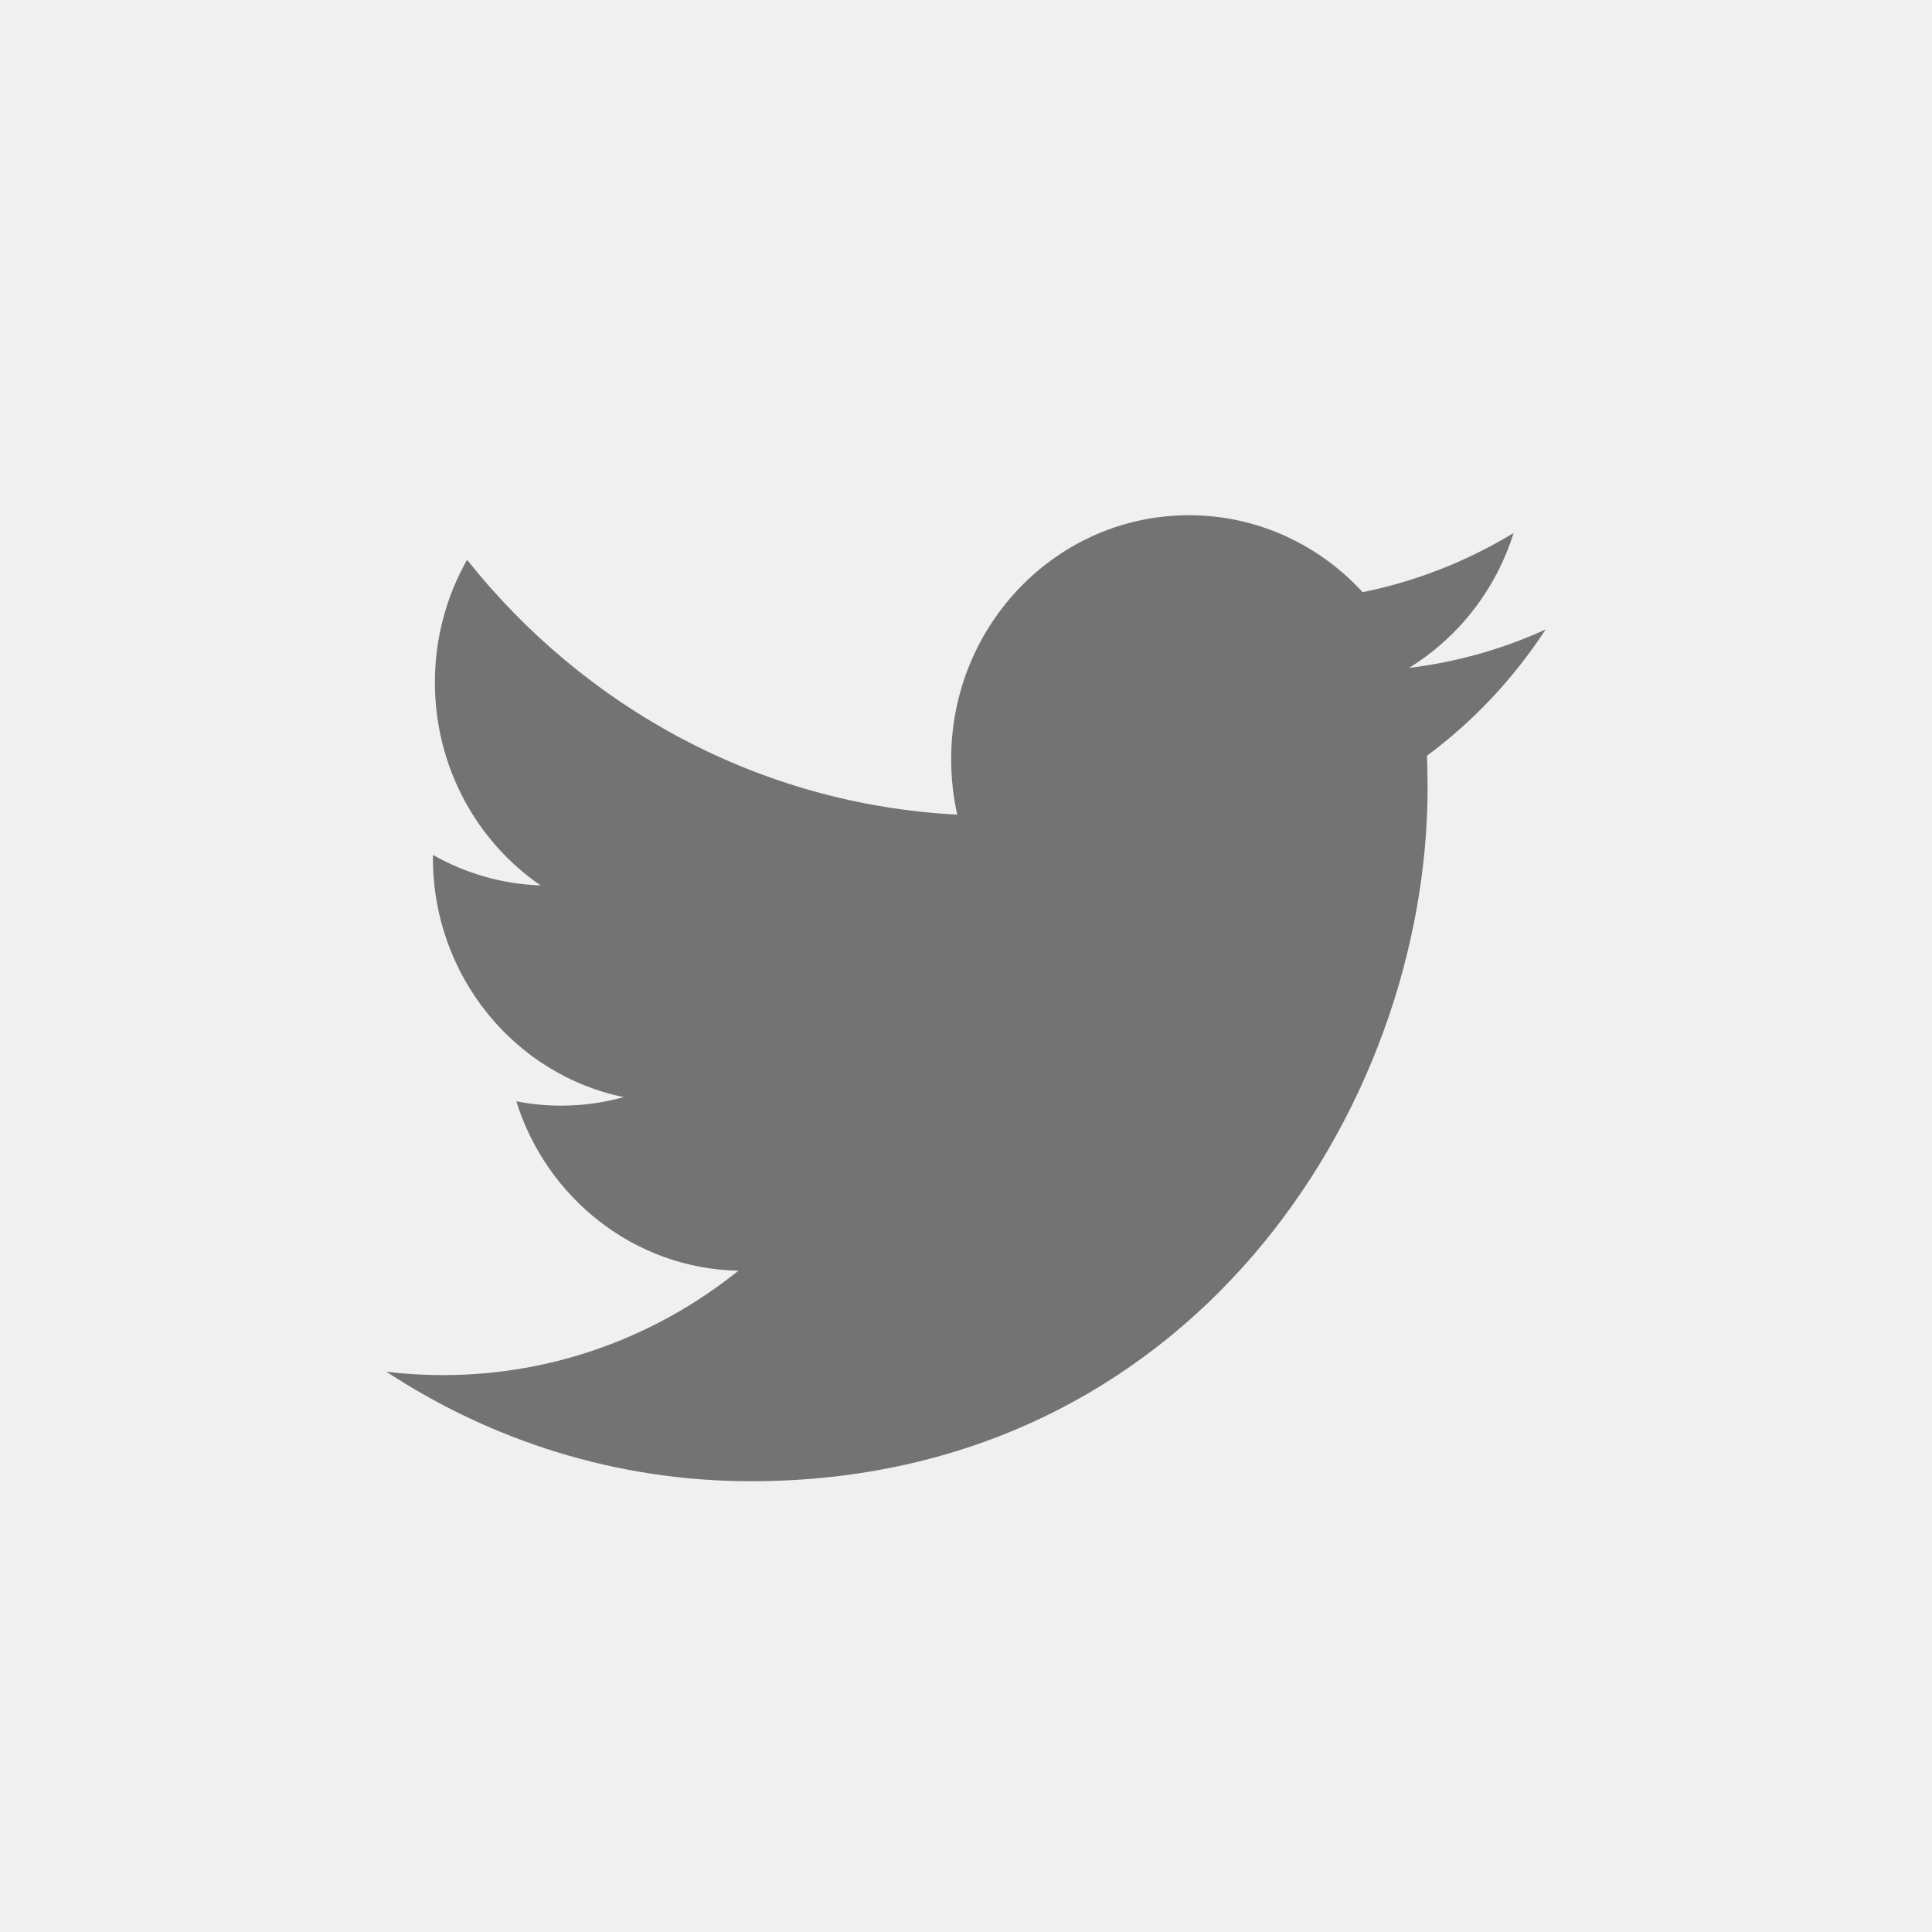
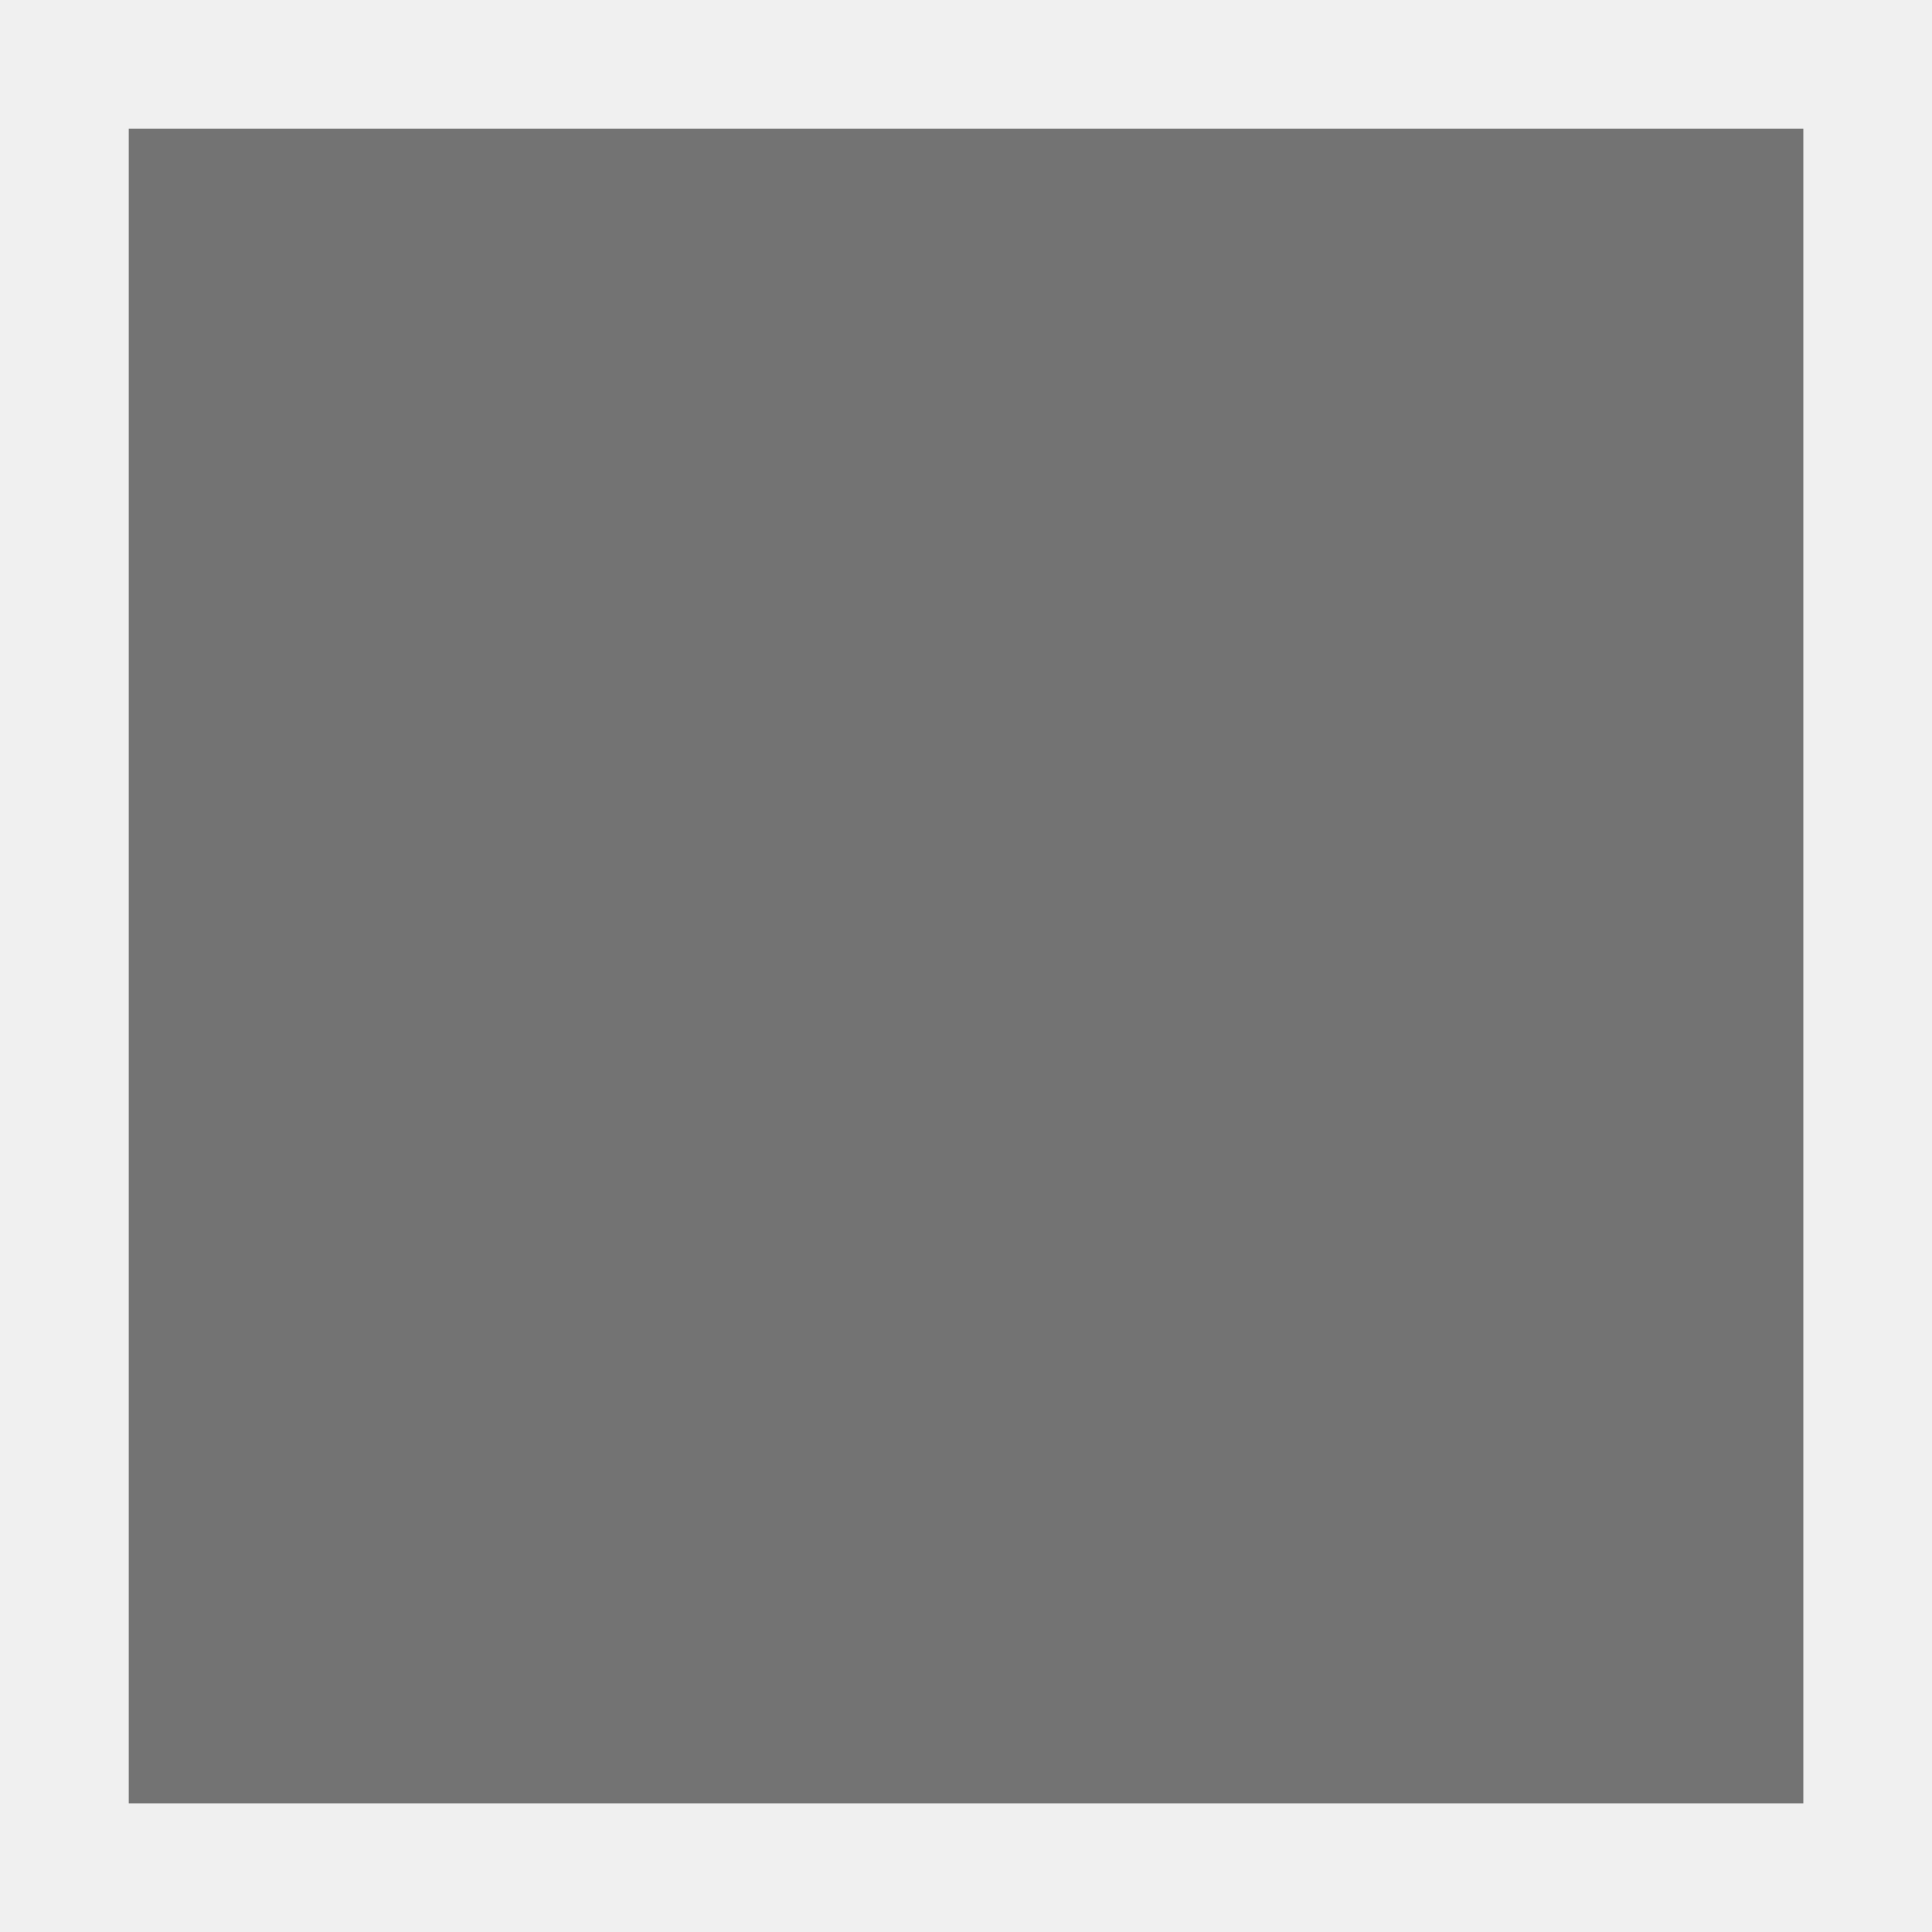
<svg xmlns="http://www.w3.org/2000/svg" width="28" height="28" viewBox="0 0 28 28" fill="none">
  <mask id="mask0_5_143" style="mask-type:luminance" maskUnits="userSpaceOnUse" x="5" y="7" width="18" height="15">
    <path fill-rule="evenodd" clip-rule="evenodd" d="M22.4 9.123C21.782 9.405 21.118 9.595 20.42 9.68C21.132 9.242 21.678 8.55 21.936 7.725C21.27 8.129 20.533 8.424 19.748 8.582C19.119 7.896 18.223 7.467 17.231 7.467C15.327 7.467 13.785 9.049 13.785 11.001C13.785 11.277 13.815 11.548 13.873 11.806C11.009 11.659 8.469 10.252 6.769 8.113C6.473 8.636 6.303 9.242 6.303 9.89C6.303 11.117 6.911 12.198 7.835 12.832C7.271 12.813 6.74 12.655 6.275 12.39C6.274 12.405 6.274 12.42 6.274 12.434C6.274 14.147 7.462 15.576 9.039 15.9C8.75 15.981 8.446 16.024 8.131 16.024C7.908 16.024 7.693 16.002 7.483 15.961C7.921 17.365 9.195 18.387 10.702 18.416C9.523 19.363 8.037 19.929 6.422 19.929C6.144 19.929 5.869 19.913 5.6 19.88C7.125 20.881 8.937 21.467 10.883 21.467C17.223 21.467 20.69 16.081 20.69 11.411C20.69 11.258 20.686 11.105 20.68 10.953C21.353 10.455 21.937 9.833 22.4 9.123Z" fill="white" />
  </mask>
-   <g mask="url(#mask0_5_143)">
+   <g>
    <rect x="1.867" y="1.867" width="24.267" height="24.267" fill="#737373" />
  </g>
</svg>
